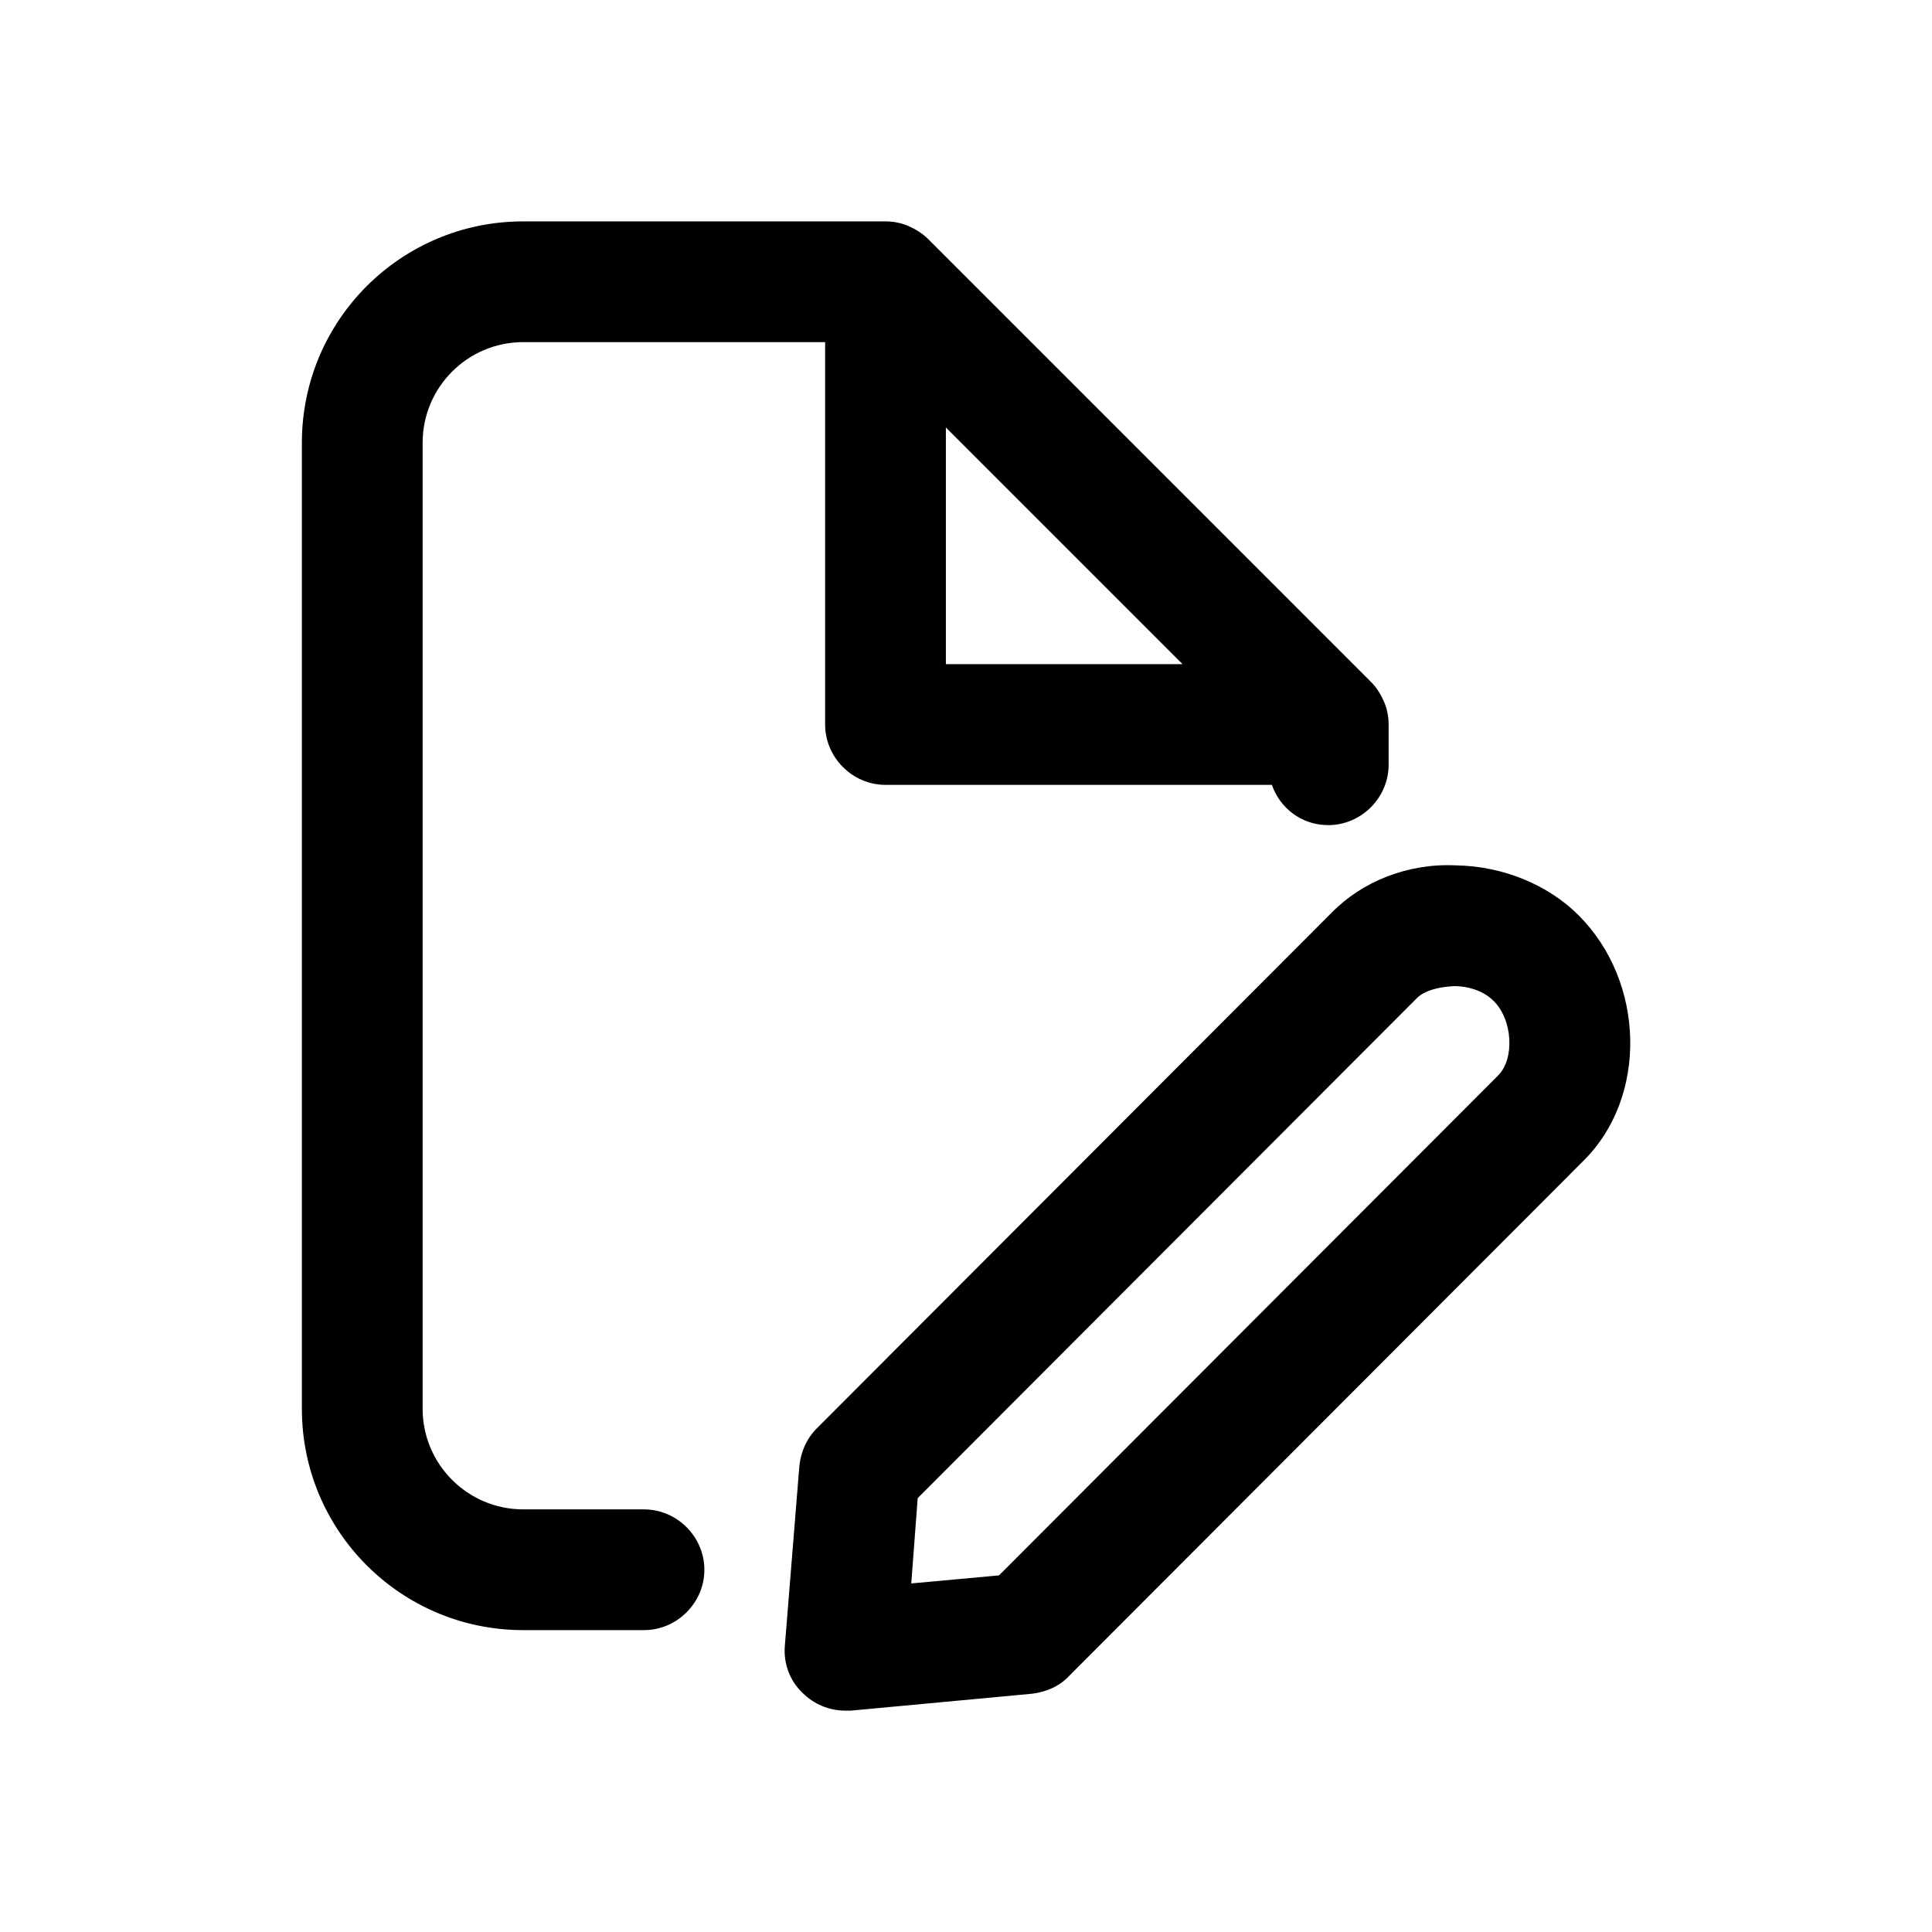
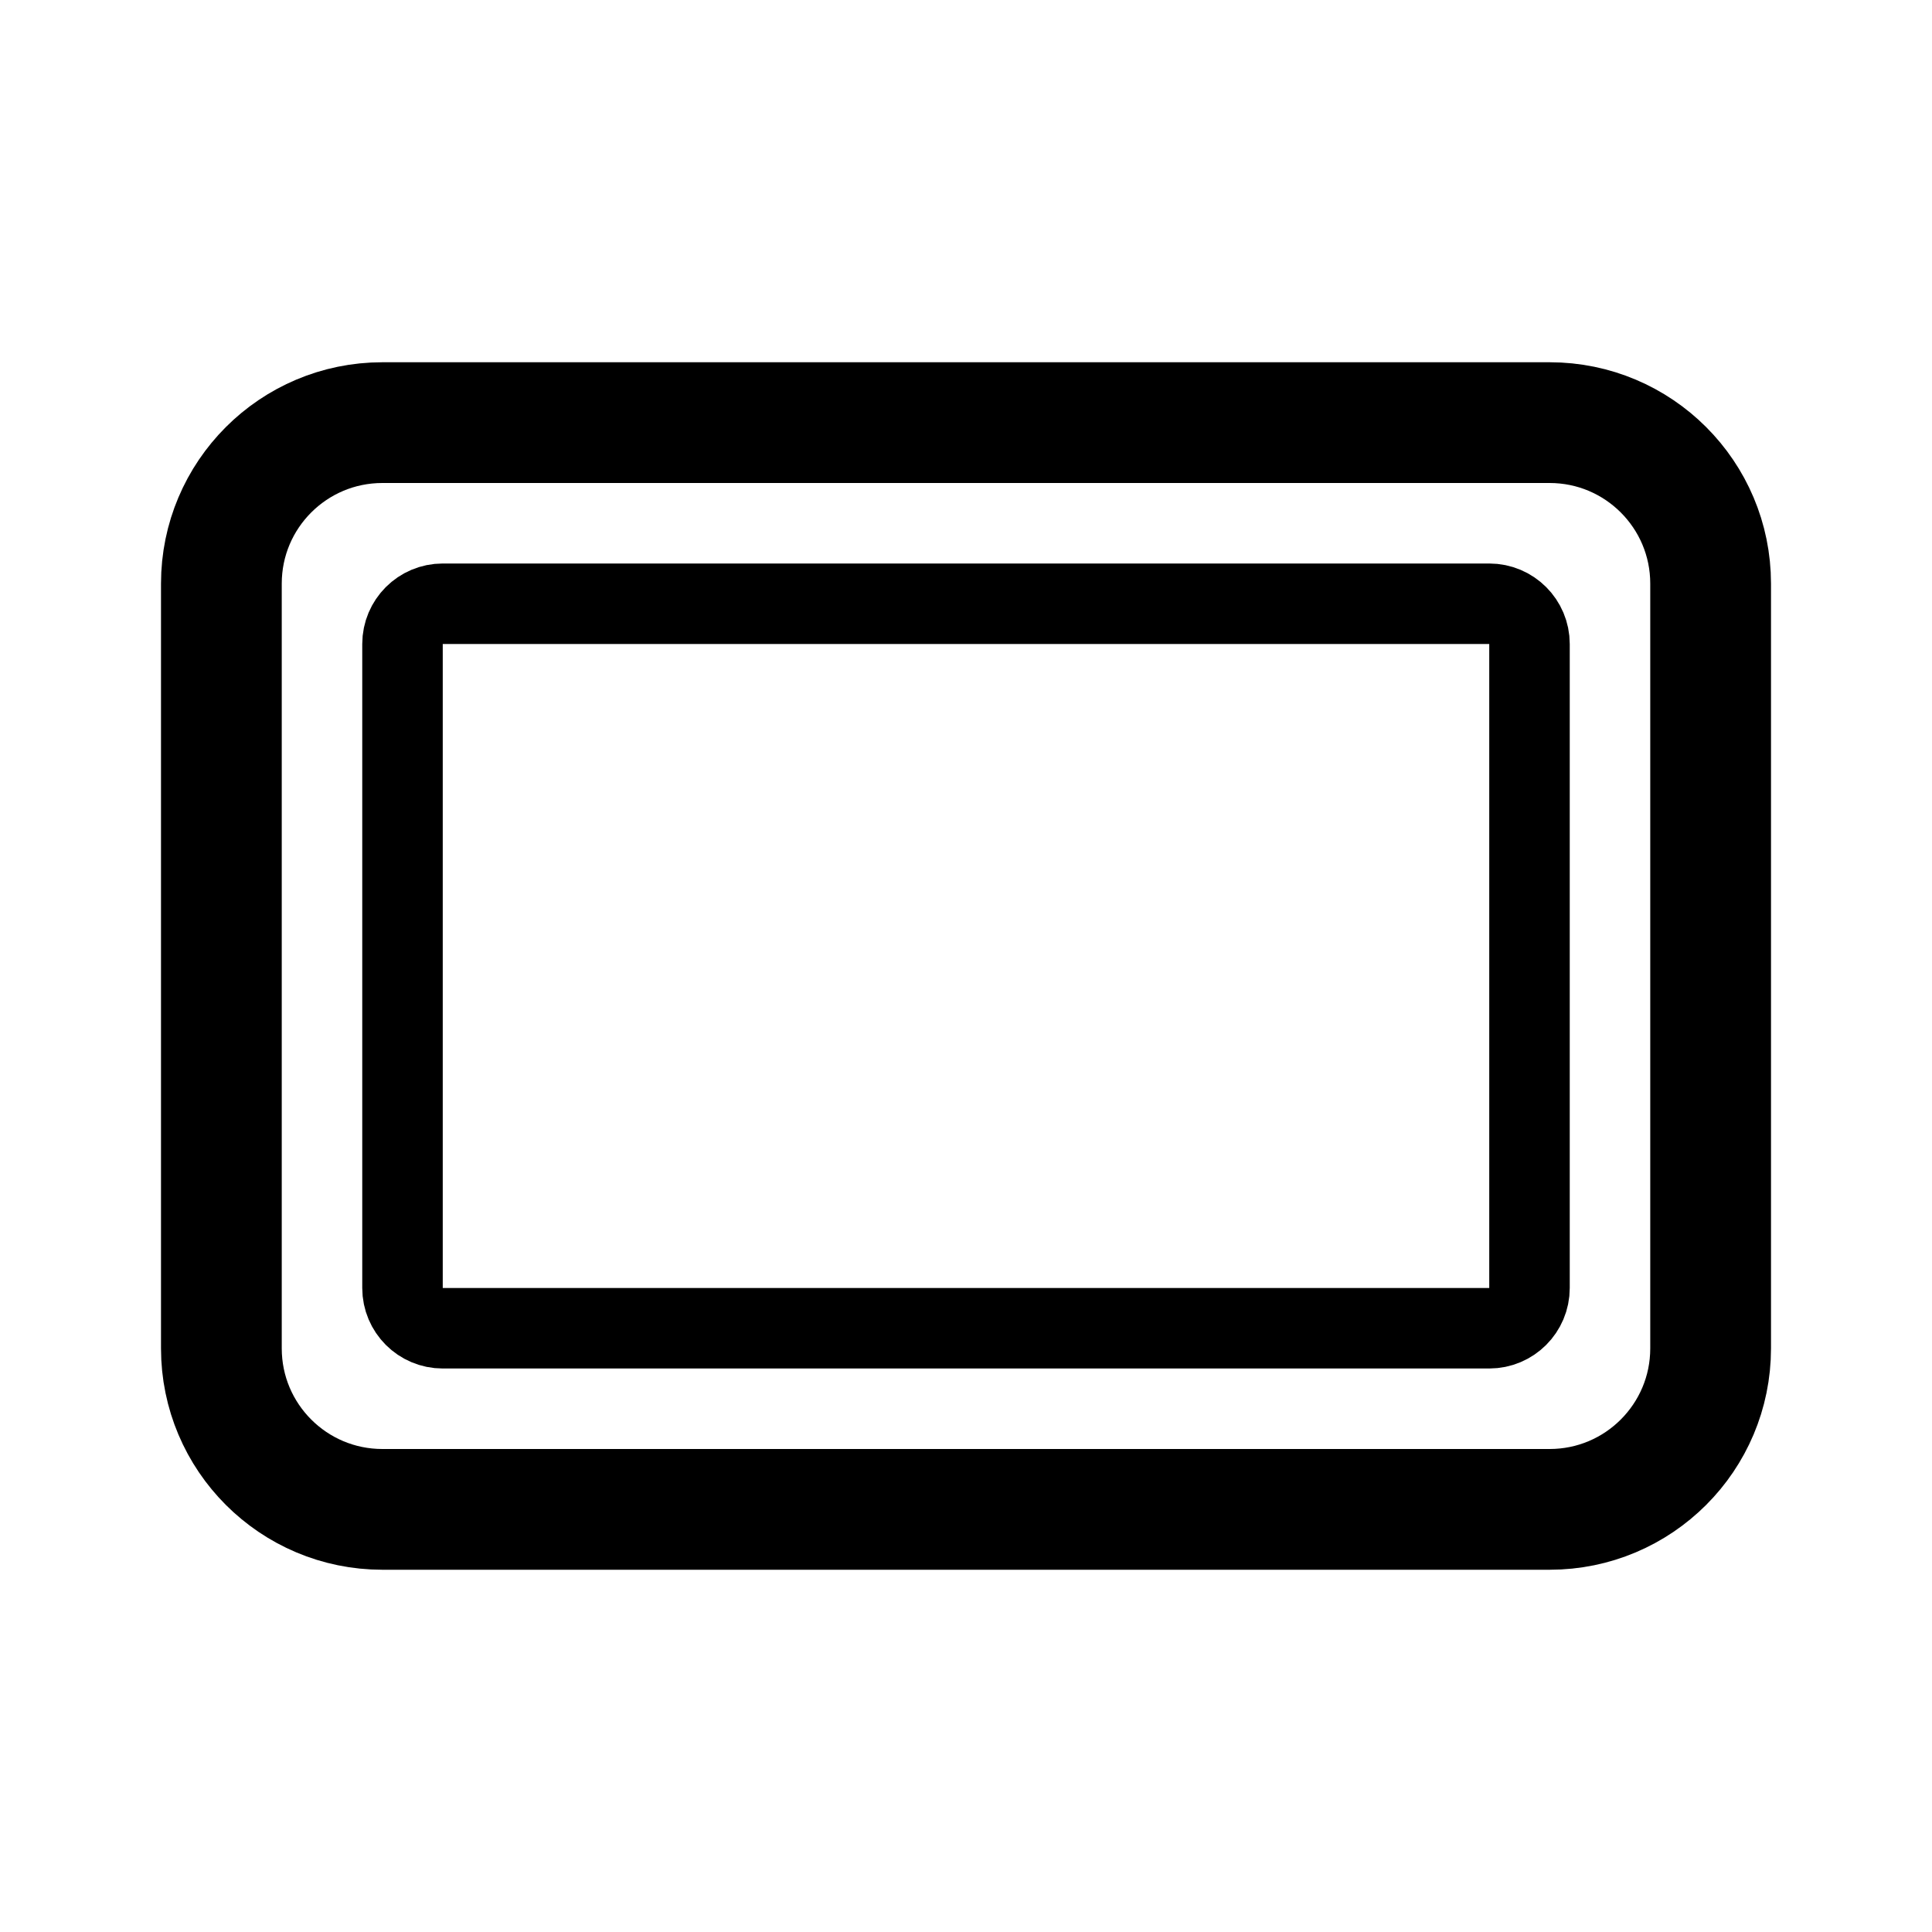
- <svg xmlns="http://www.w3.org/2000/svg" width="800px" height="800px" viewBox="0 0 24 24" fill="none">
-   <path d="M8 18.75H6.5C5.81 18.75 5.25 18.19 5.25 17.5V5.5C5.25 4.81 5.81 4.25 6.5 4.25H10.25V9C10.25 9.41 10.59 9.75 11 9.75H15.8C15.9 10.04 16.17 10.25 16.5 10.25C16.91 10.25 17.25 9.91 17.25 9.5V9C17.25 8.9 17.23 8.8 17.19 8.71C17.15 8.62 17.1 8.54 17.03 8.47L11.53 2.97C11.46 2.9 11.38 2.85 11.29 2.81C11.2 2.77 11.1 2.75 11 2.75H6.5C4.98 2.75 3.75 3.98 3.75 5.5V17.5C3.75 19.02 4.98 20.25 6.5 20.25H8C8.41 20.25 8.75 19.91 8.75 19.5C8.75 19.09 8.41 18.75 8 18.75ZM11.75 5.31L14.69 8.25H11.75V5.31ZM19.61 11.37C19.23 10.99 18.67 10.76 18.09 10.75C17.49 10.72 16.92 10.95 16.54 11.34L10.15 17.74C10.02 17.87 9.95 18.03 9.93 18.21L9.75 20.44C9.73 20.66 9.81 20.88 9.97 21.03C10.11 21.17 10.3 21.25 10.5 21.25C10.52 21.25 10.54 21.25 10.57 21.25L12.82 21.04C12.99 21.02 13.16 20.95 13.28 20.82L19.67 14.42C20.47 13.63 20.44 12.2 19.61 11.37ZM18.61 13.36L12.41 19.57L11.32 19.67L11.4 18.61L17.6 12.4C17.7 12.3 17.88 12.26 18.06 12.25C18.26 12.25 18.44 12.32 18.55 12.43C18.79 12.66 18.82 13.15 18.61 13.36Z" fill="#000000" />
+ <svg xmlns="http://www.w3.org/2000/svg" viewBox="0 0 24 24" stroke="currentColor" stroke-width="1.5" stroke-linecap="round" stroke-linejoin="round" fill="none" aria-hidden="true">
+   <rect x="2.75" y="5.25" width="18.5" height="13.5" rx="2" />
+   <rect x="5" y="7.5" width="14" height="9" rx=".5" stroke-width="1" />
</svg>
